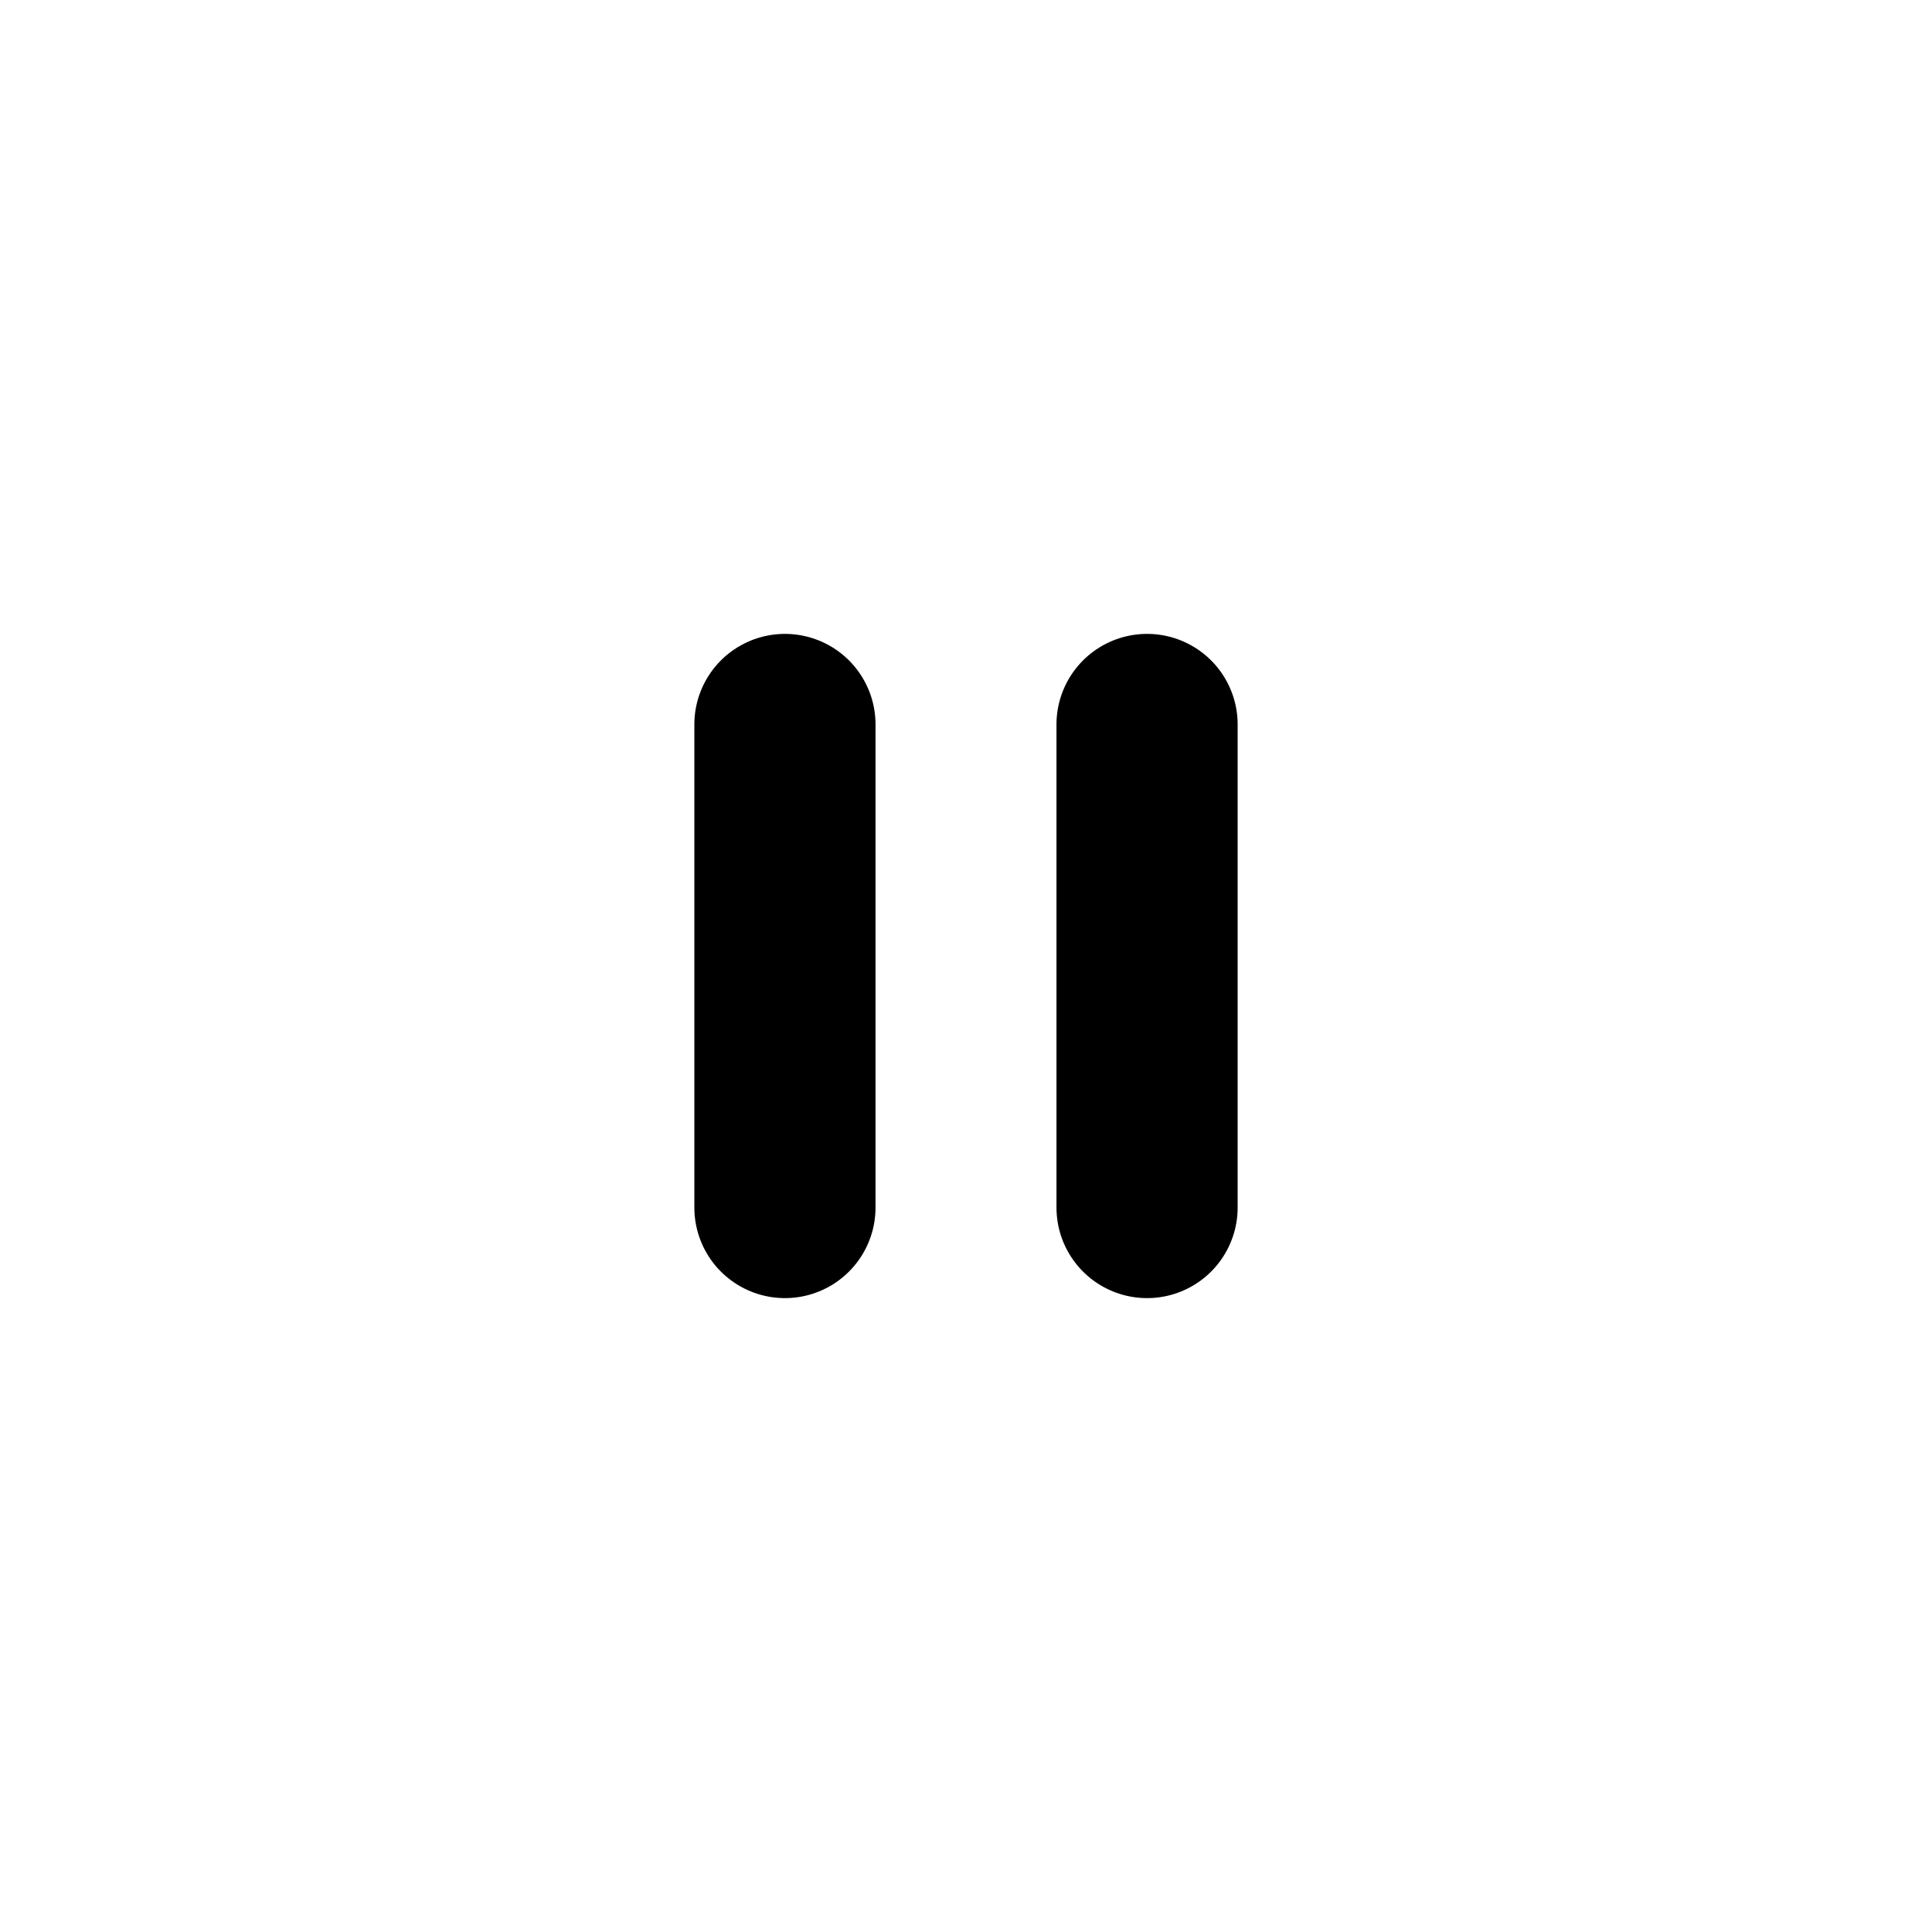
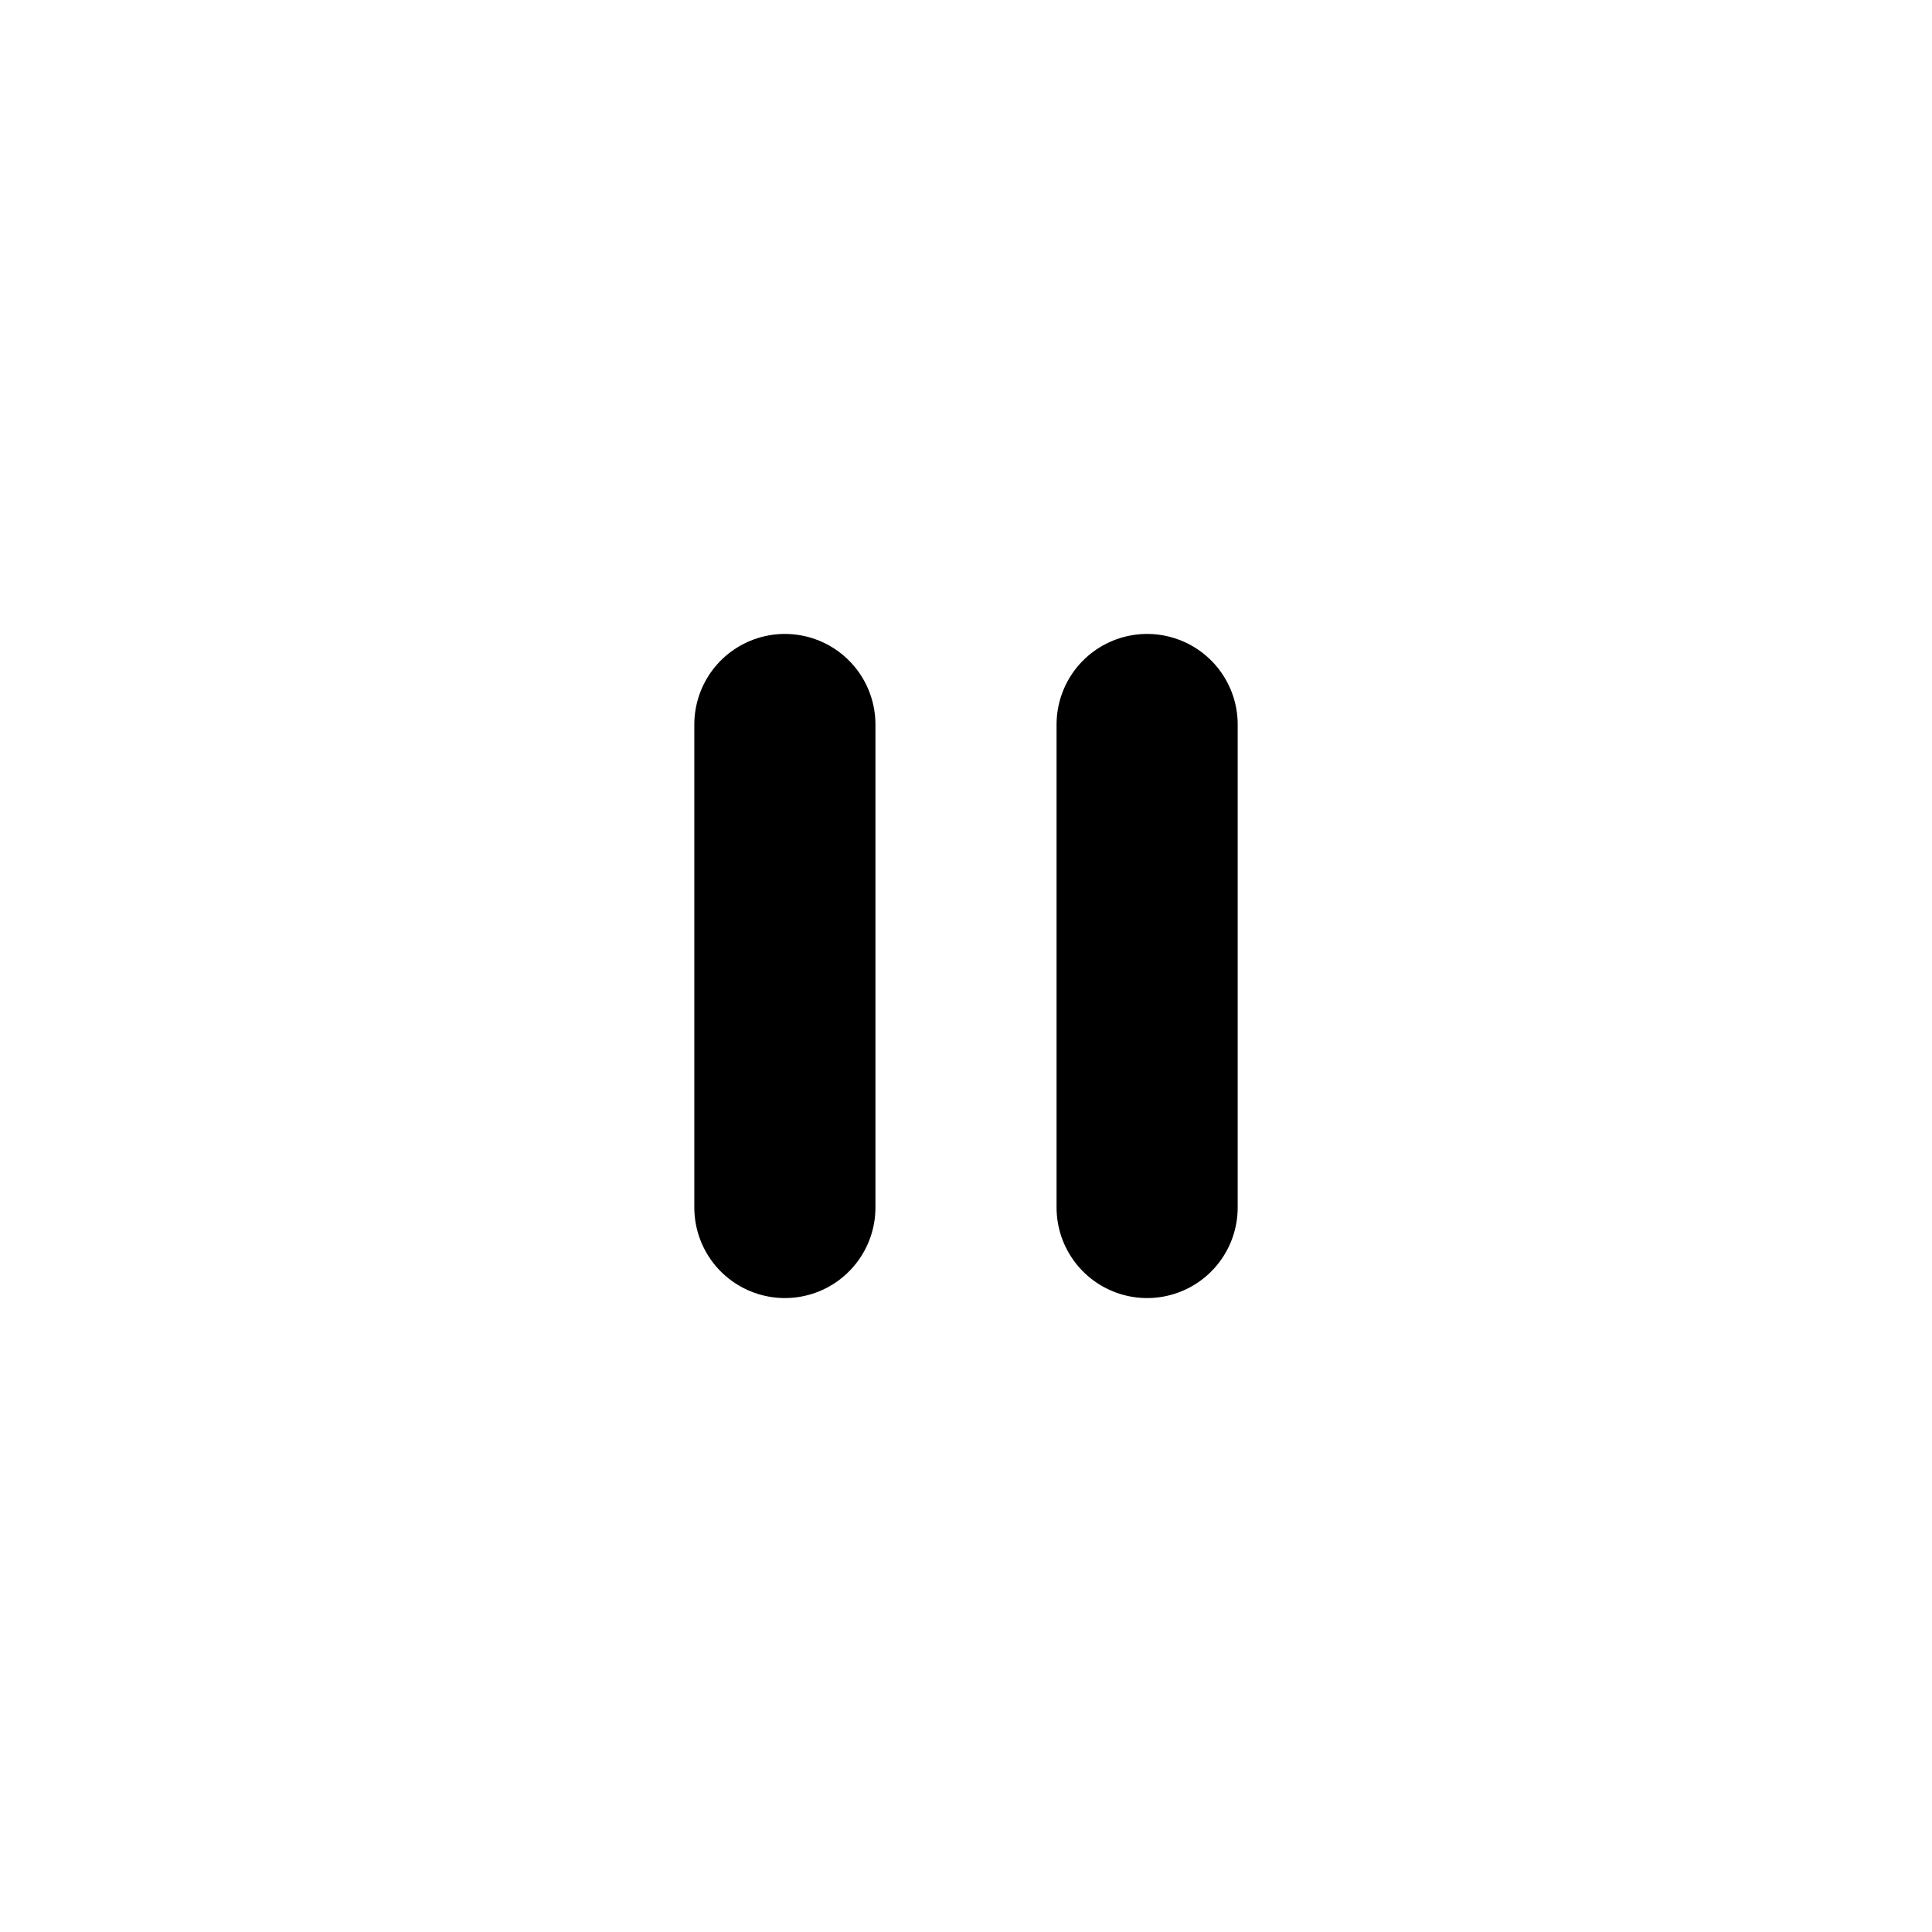
- <svg xmlns="http://www.w3.org/2000/svg" xmlns:xlink="http://www.w3.org/1999/xlink" width="32" height="32" viewBox="0 0 8.467 8.467" version="1.1" id="svg944">
-   <defs id="defs938">
-     <filter height="2" y="-0.5" x="-1.5" width="4" id="filter860" style="color-interpolation-filters:sRGB;">
-       <feGaussianBlur id="feGaussianBlur858" result="blur" stdDeviation="0.5 0.5" />
+ <svg xmlns="http://www.w3.org/2000/svg" xmlns:xlink="http://www.w3.org/1999/xlink" version="1.1" id="svg1" width="32" height="32" viewBox="0 0 32 32">
+   <defs id="defs">
+     <filter id="filter1" style="color-interpolation-filters:sRGB" x="0" y="0" width="1" height="1">
+       <feGaussianBlur id="feGaussianBlur1" result="blur" stdDeviation="1 1" />
    </filter>
  </defs>
-   <g id="layer2" style="display:none">
-     <use height="100%" width="100%" id="use842" xlink:href="#g840" y="0" x="0" style="display:inline;filter:url(#filter860)" />
+   <g id="layer_b" style="display:none">
+     <use id="use1" xlink:href="#layer1" style="display:inline;filter:url(#filter1)" />
  </g>
  <g id="layer1" style="display:inline">
-     <g id="g840">
-       <path id="path837" d="M 3.44,3.175 V 5.292" style="fill:none;stroke:#000000;stroke-width:0.794;stroke-linecap:round;stroke-linejoin:round;stroke-miterlimit:4;stroke-dasharray:none;stroke-opacity:1" />
-       <path id="path839" d="M 5.027,5.292 V 3.175" style="fill:none;stroke:#000000;stroke-width:0.794;stroke-linecap:round;stroke-linejoin:round;stroke-miterlimit:4;stroke-dasharray:none;stroke-opacity:1" />
-     </g>
+     <path id="rect0" d="M 4,4 H 28 V 28 H 4 Z" style="fill:none;stroke:none" />
+     <path id="path1" d="m 13,12 v 8" style="fill:none;stroke:#000000;stroke-width:3;stroke-linecap:round;stroke-linejoin:round;stroke-miterlimit:4;stroke-dasharray:none;stroke-opacity:1" />
+     <path id="path2" d="M 19,20 V 12" style="fill:none;stroke:#000000;stroke-width:3;stroke-linecap:round;stroke-linejoin:round;stroke-miterlimit:4;stroke-dasharray:none;stroke-opacity:1" />
  </g>
</svg>
